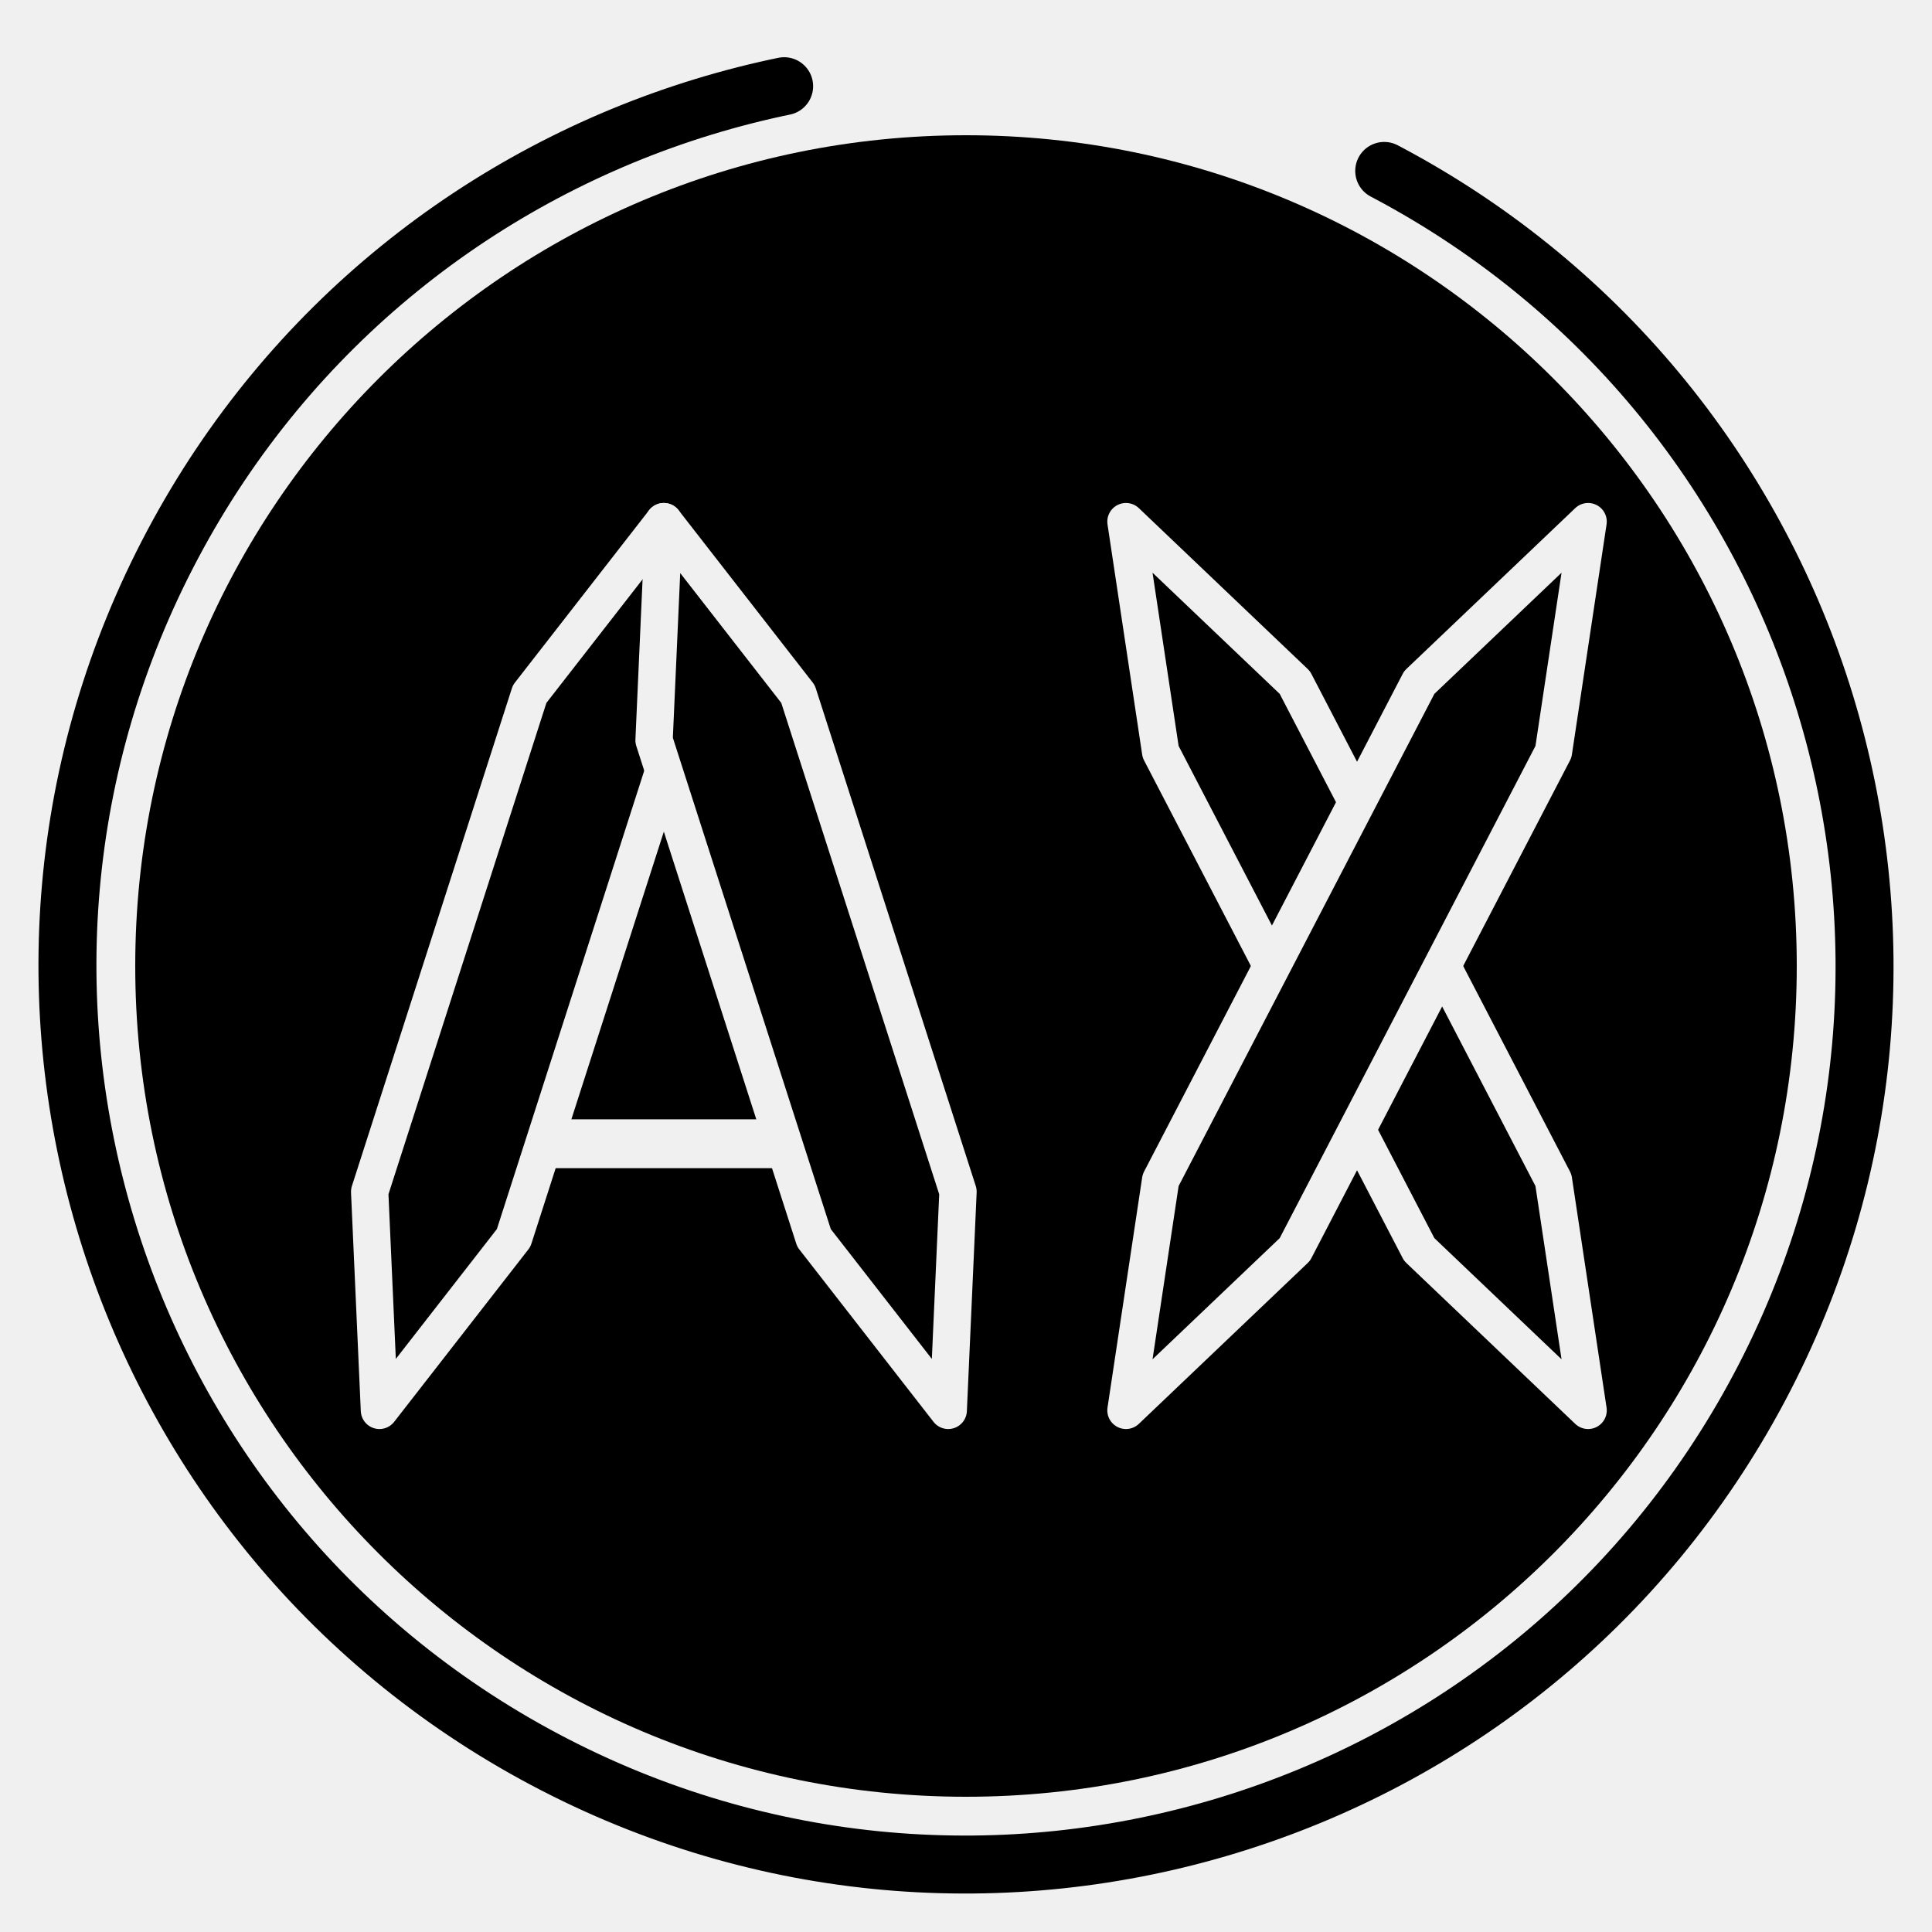
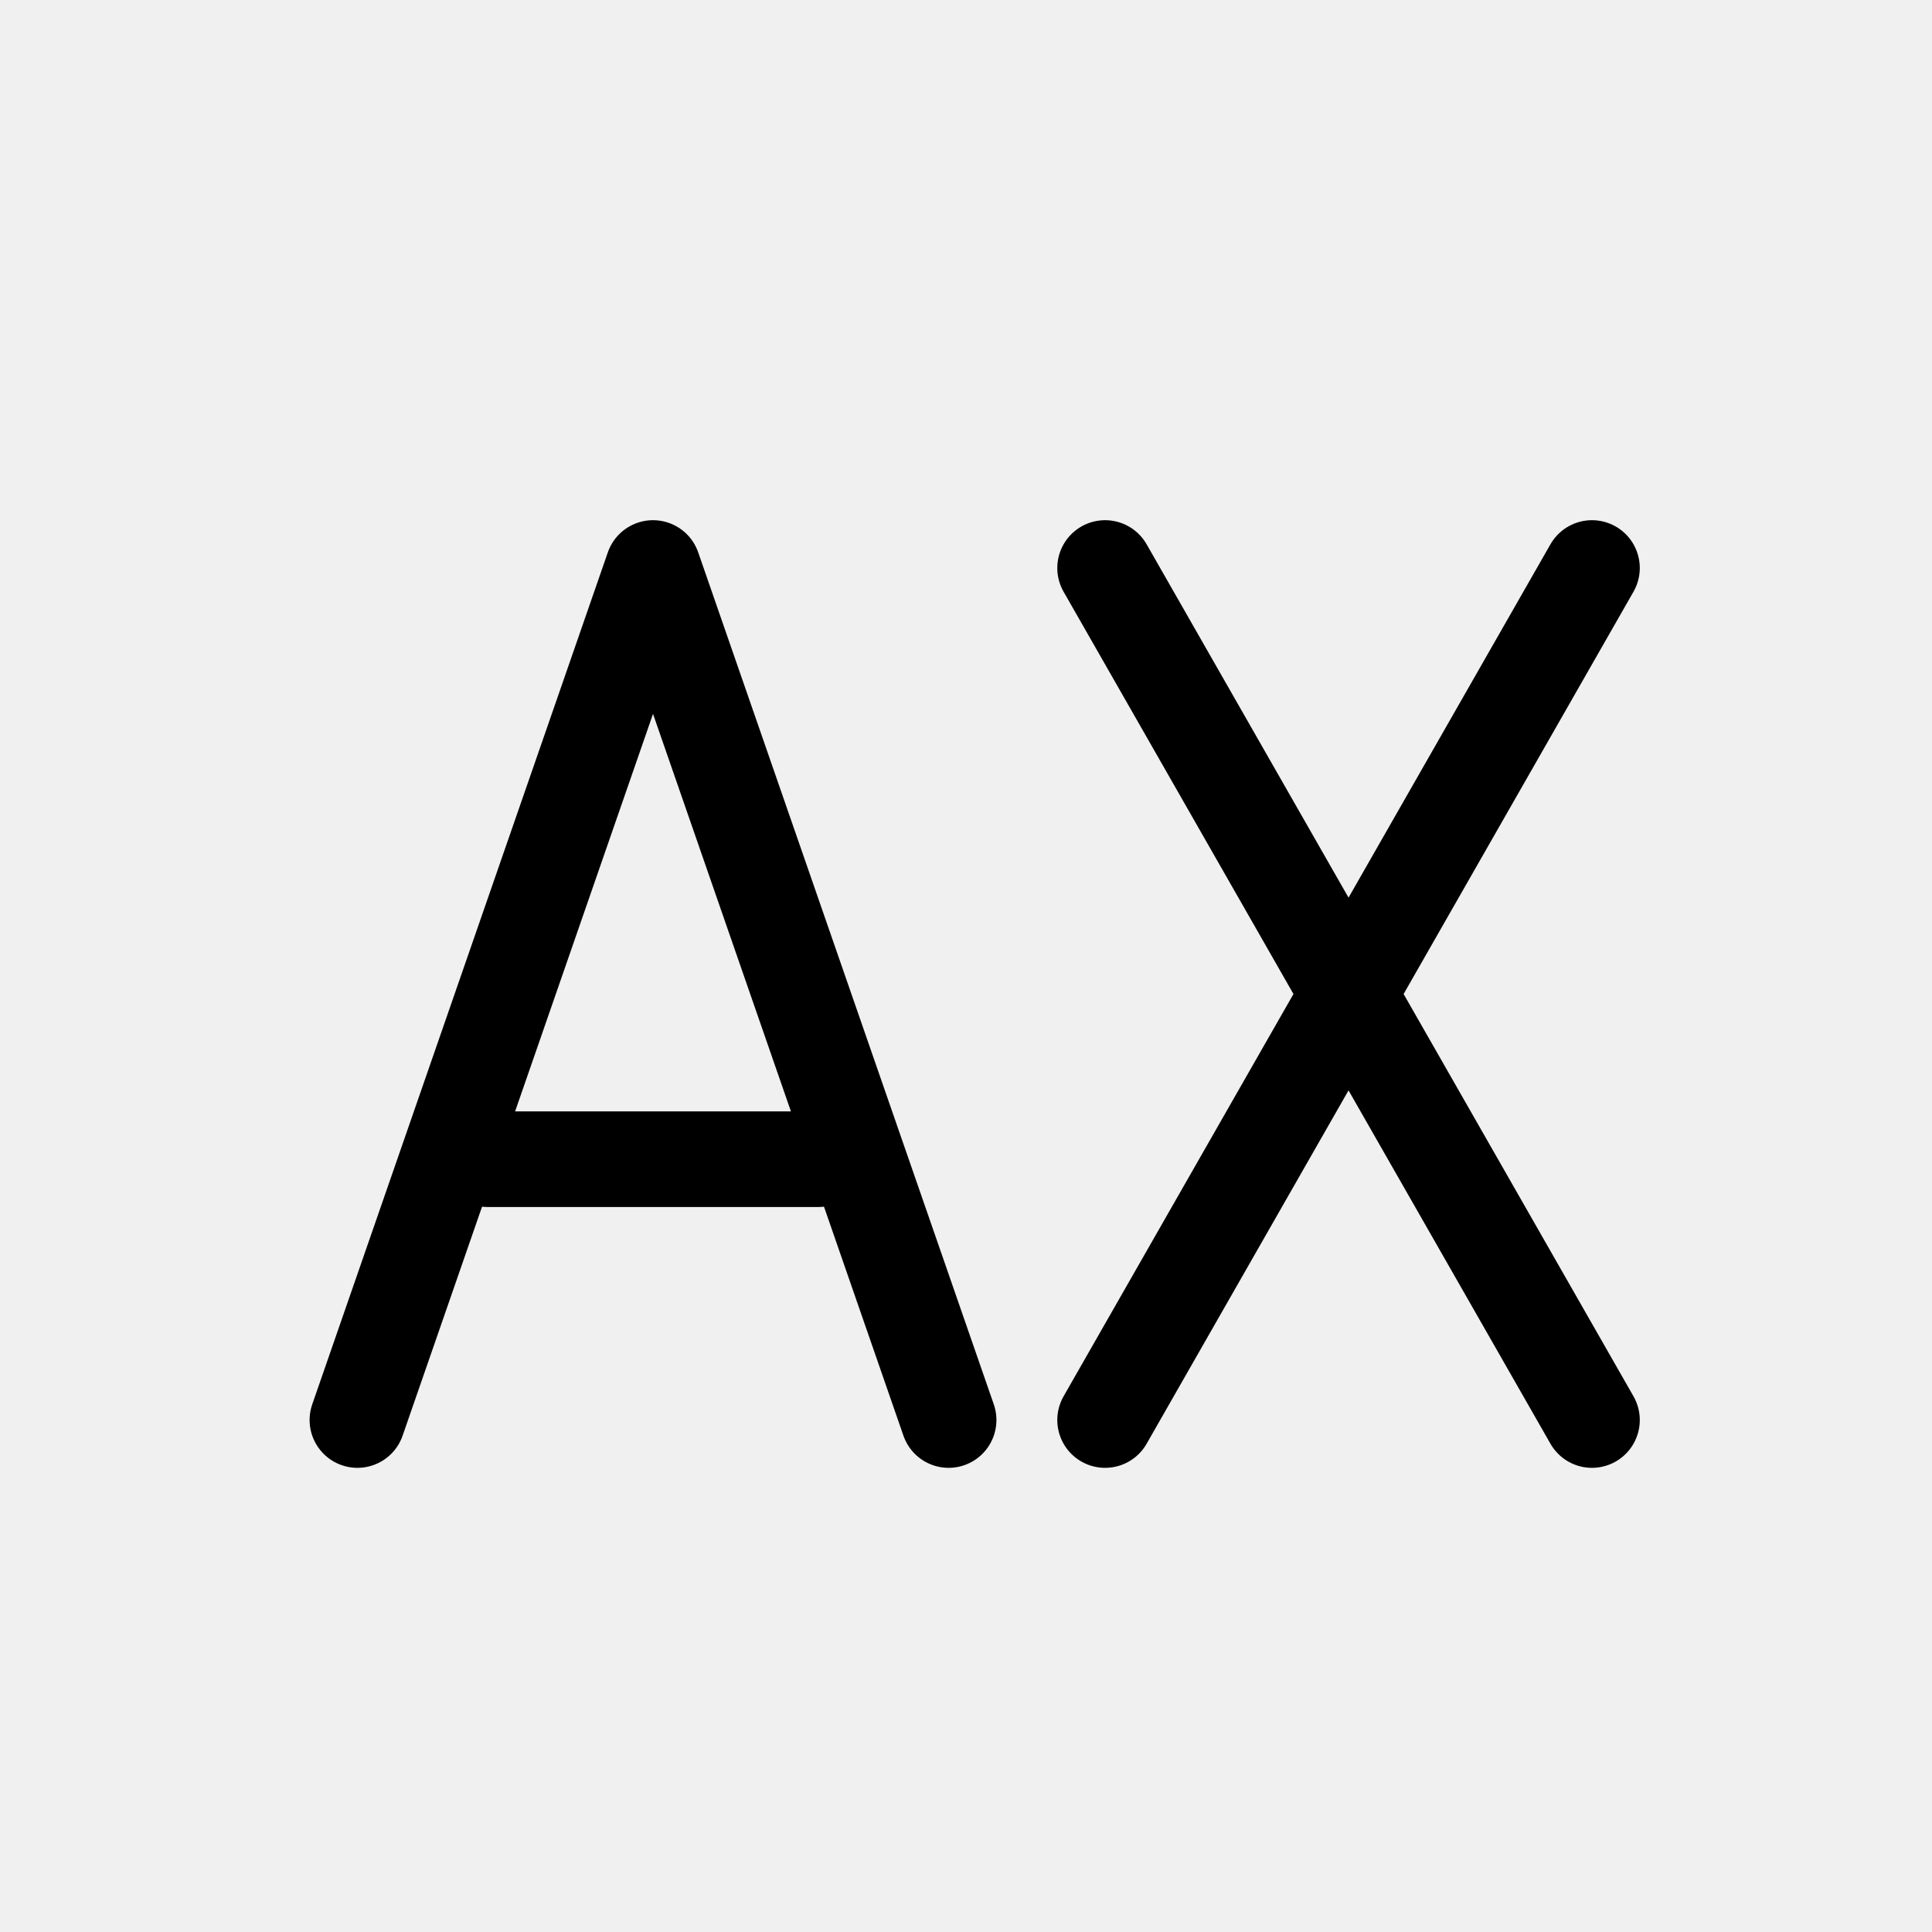
<svg xmlns="http://www.w3.org/2000/svg" viewBox="0 0 200 200" role="img" aria-label="ProduAVX">
  <defs />
-   <mask id="kb" maskUnits="userSpaceOnUse" x="0" y="0" width="200" height="200">
-     <rect width="200" height="200" fill="#fff" />
-     <g transform="translate(100 100) scale(.92) translate(-100 -102)">
-       <path d="M53 122H83" stroke="#000" stroke-width="5.5" stroke-linecap="round" />
-       <path d="M34.0 152.0L49.1 132.6L67.1 76.6L66.0 52.0L50.9 71.4L32.9 127.4Z" fill="#fff" stroke="#000" stroke-width="4.2" stroke-linejoin="round" />
-       <path d="M98.0 152.0L99.1 127.4L81.1 71.4L66.0 52.0L64.9 76.6L82.9 132.6Z" fill="#fff" stroke="#000" stroke-width="4.2" stroke-linejoin="round" />
-       <path d="M118.0 52.0L121.9 77.9L151.0 133.9L170.0 152.0L166.1 126.1L137.0 70.1Z" fill="#fff" stroke="#000" stroke-width="4.2" stroke-linejoin="round" />
-       <path d="M170.0 52.0L151.0 70.1L121.9 126.1L118.0 152.0L137.0 133.9L166.1 77.9Z" fill="#fff" stroke="#000" stroke-width="4.2" stroke-linejoin="round" />
-     </g>
-   </mask>
-   <circle cx="100" cy="100" r="86" fill="#000000" mask="url(#kb)" />
-   <circle cx="100" cy="100" r="93" fill="none" stroke="#000000" stroke-width="6" stroke-linecap="round" stroke-dasharray="520 64" transform="rotate(-62 100 100)" />
+   <g transform="translate(100 102) scale(.9) translate(-100 -102)" fill="none" stroke="#000000" stroke-width="11" stroke-linecap="round" stroke-linejoin="round">
+     <path d="M30 152L64 54L98 152" />
+     <path d="M45 122H83" />
+     <path d="M116 54L172 152M172 54L116 152" />
+   </g>
</svg>
